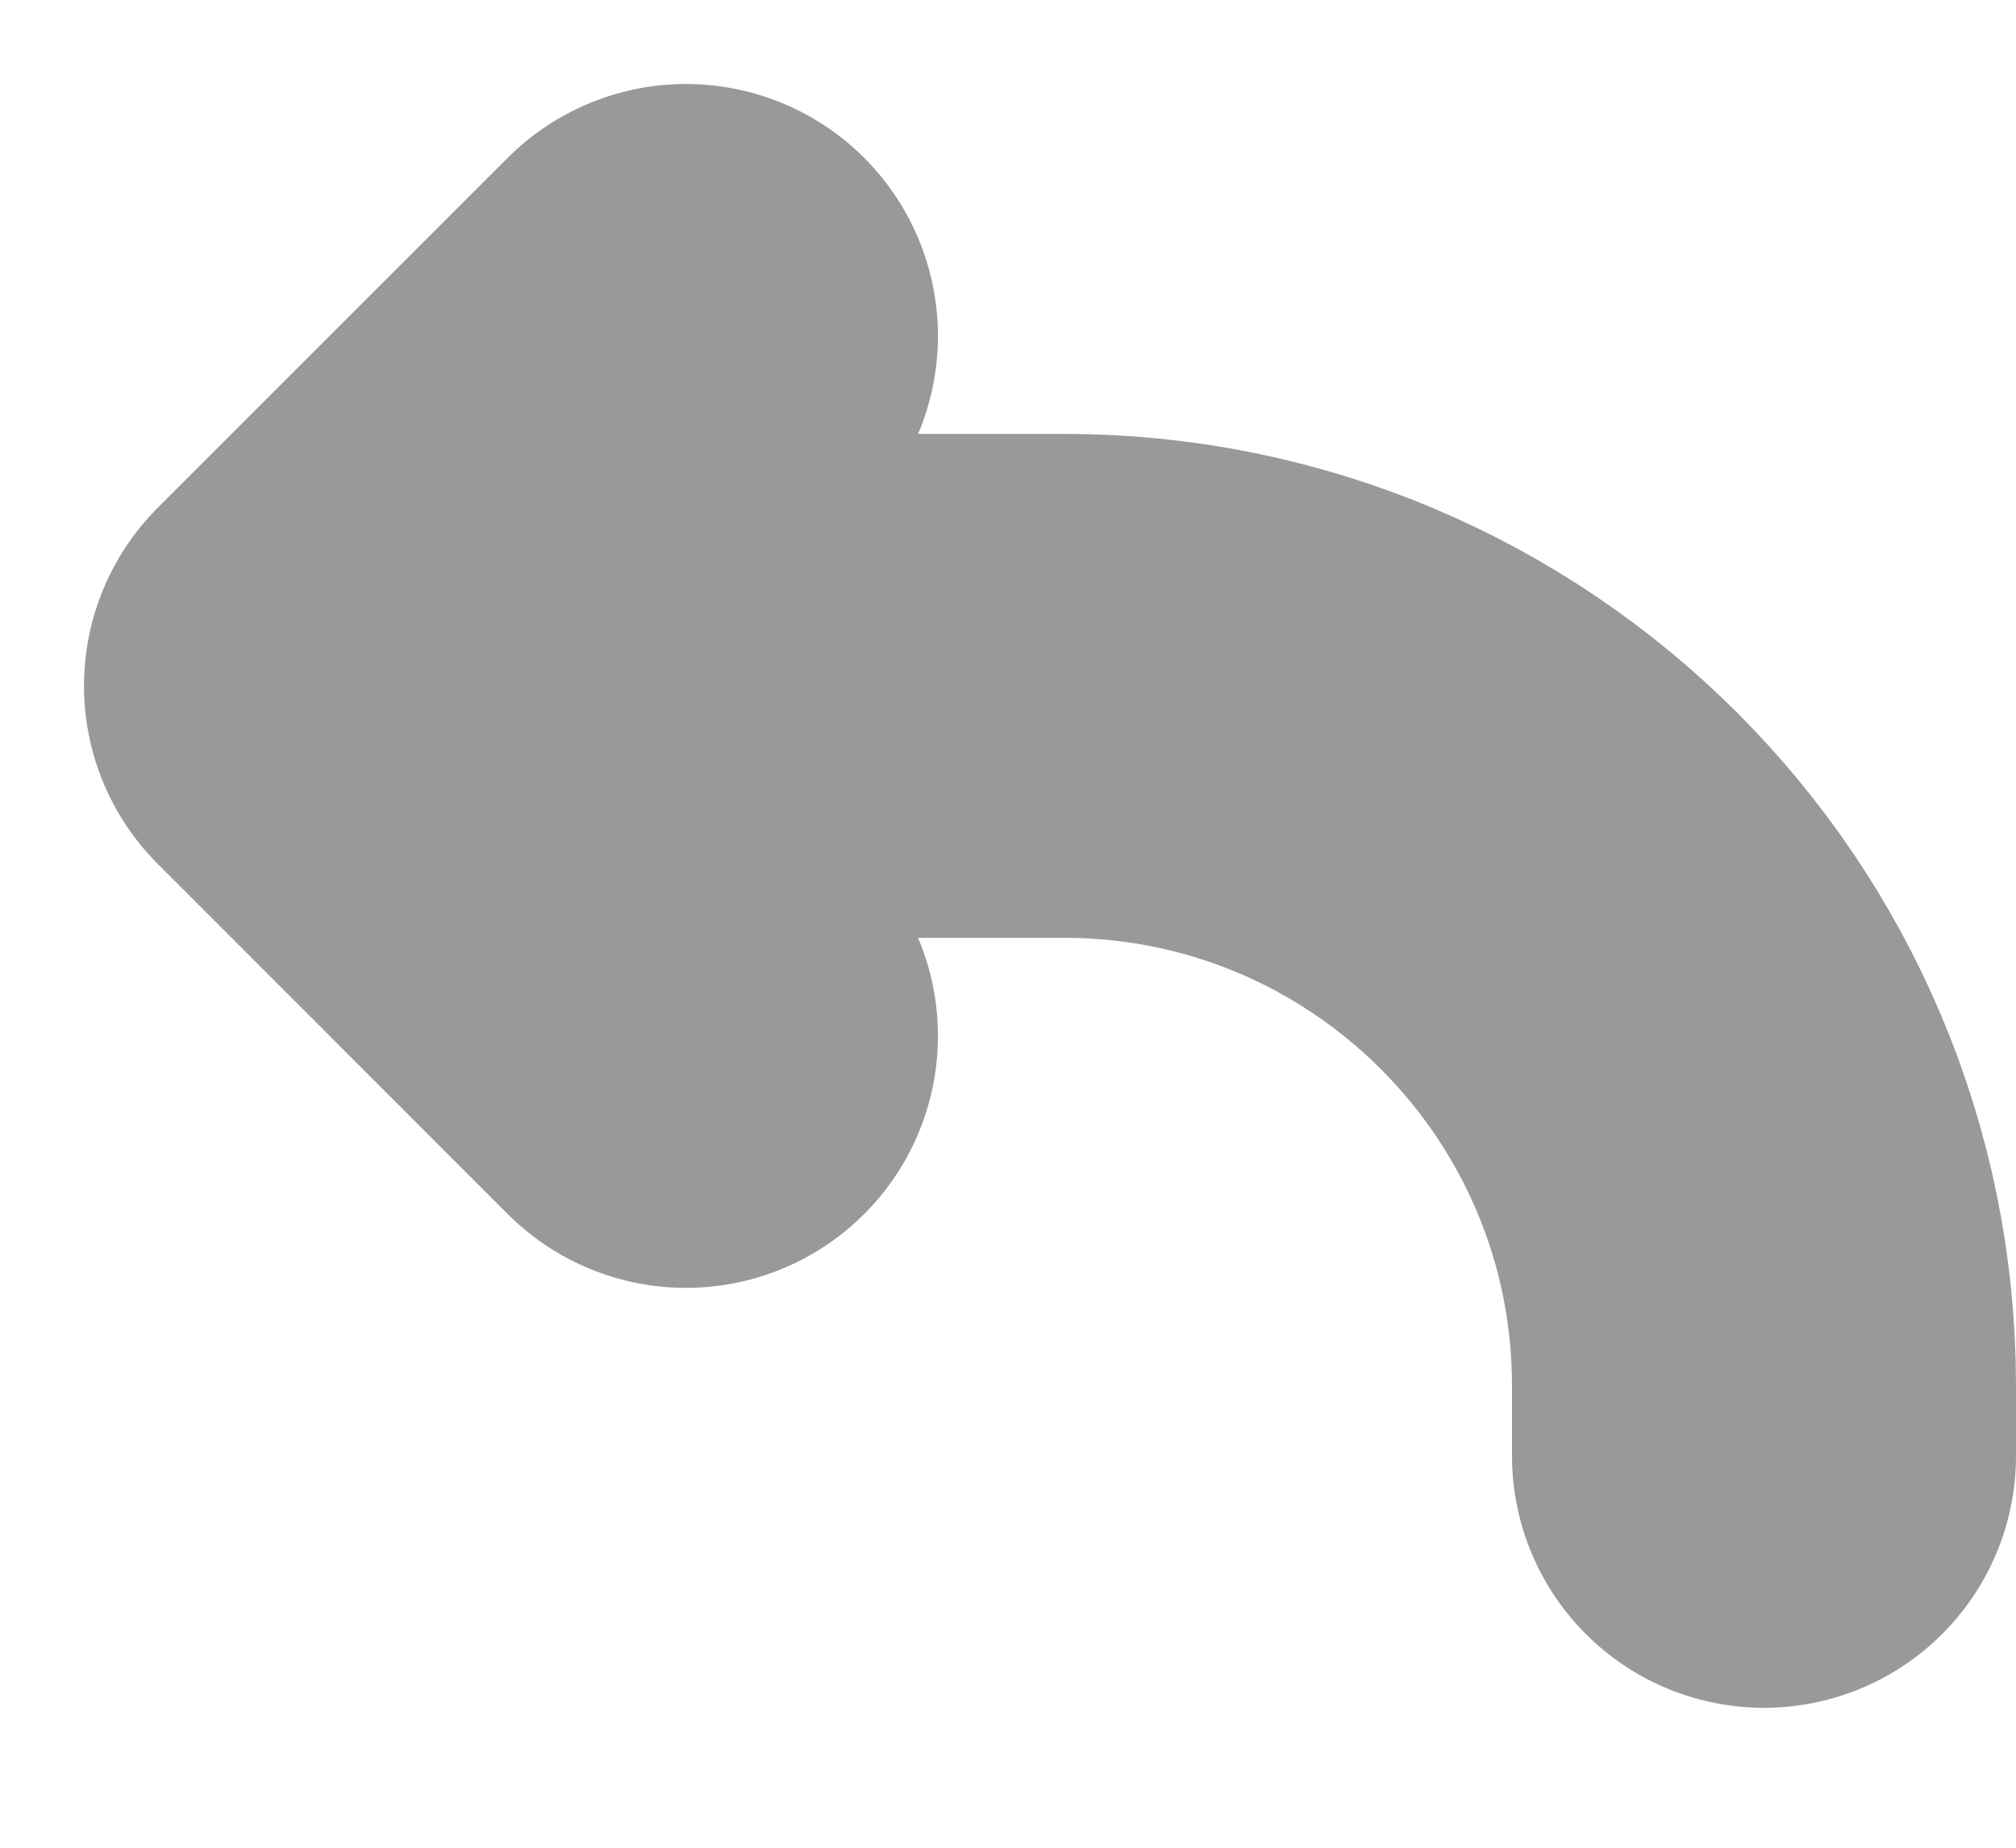
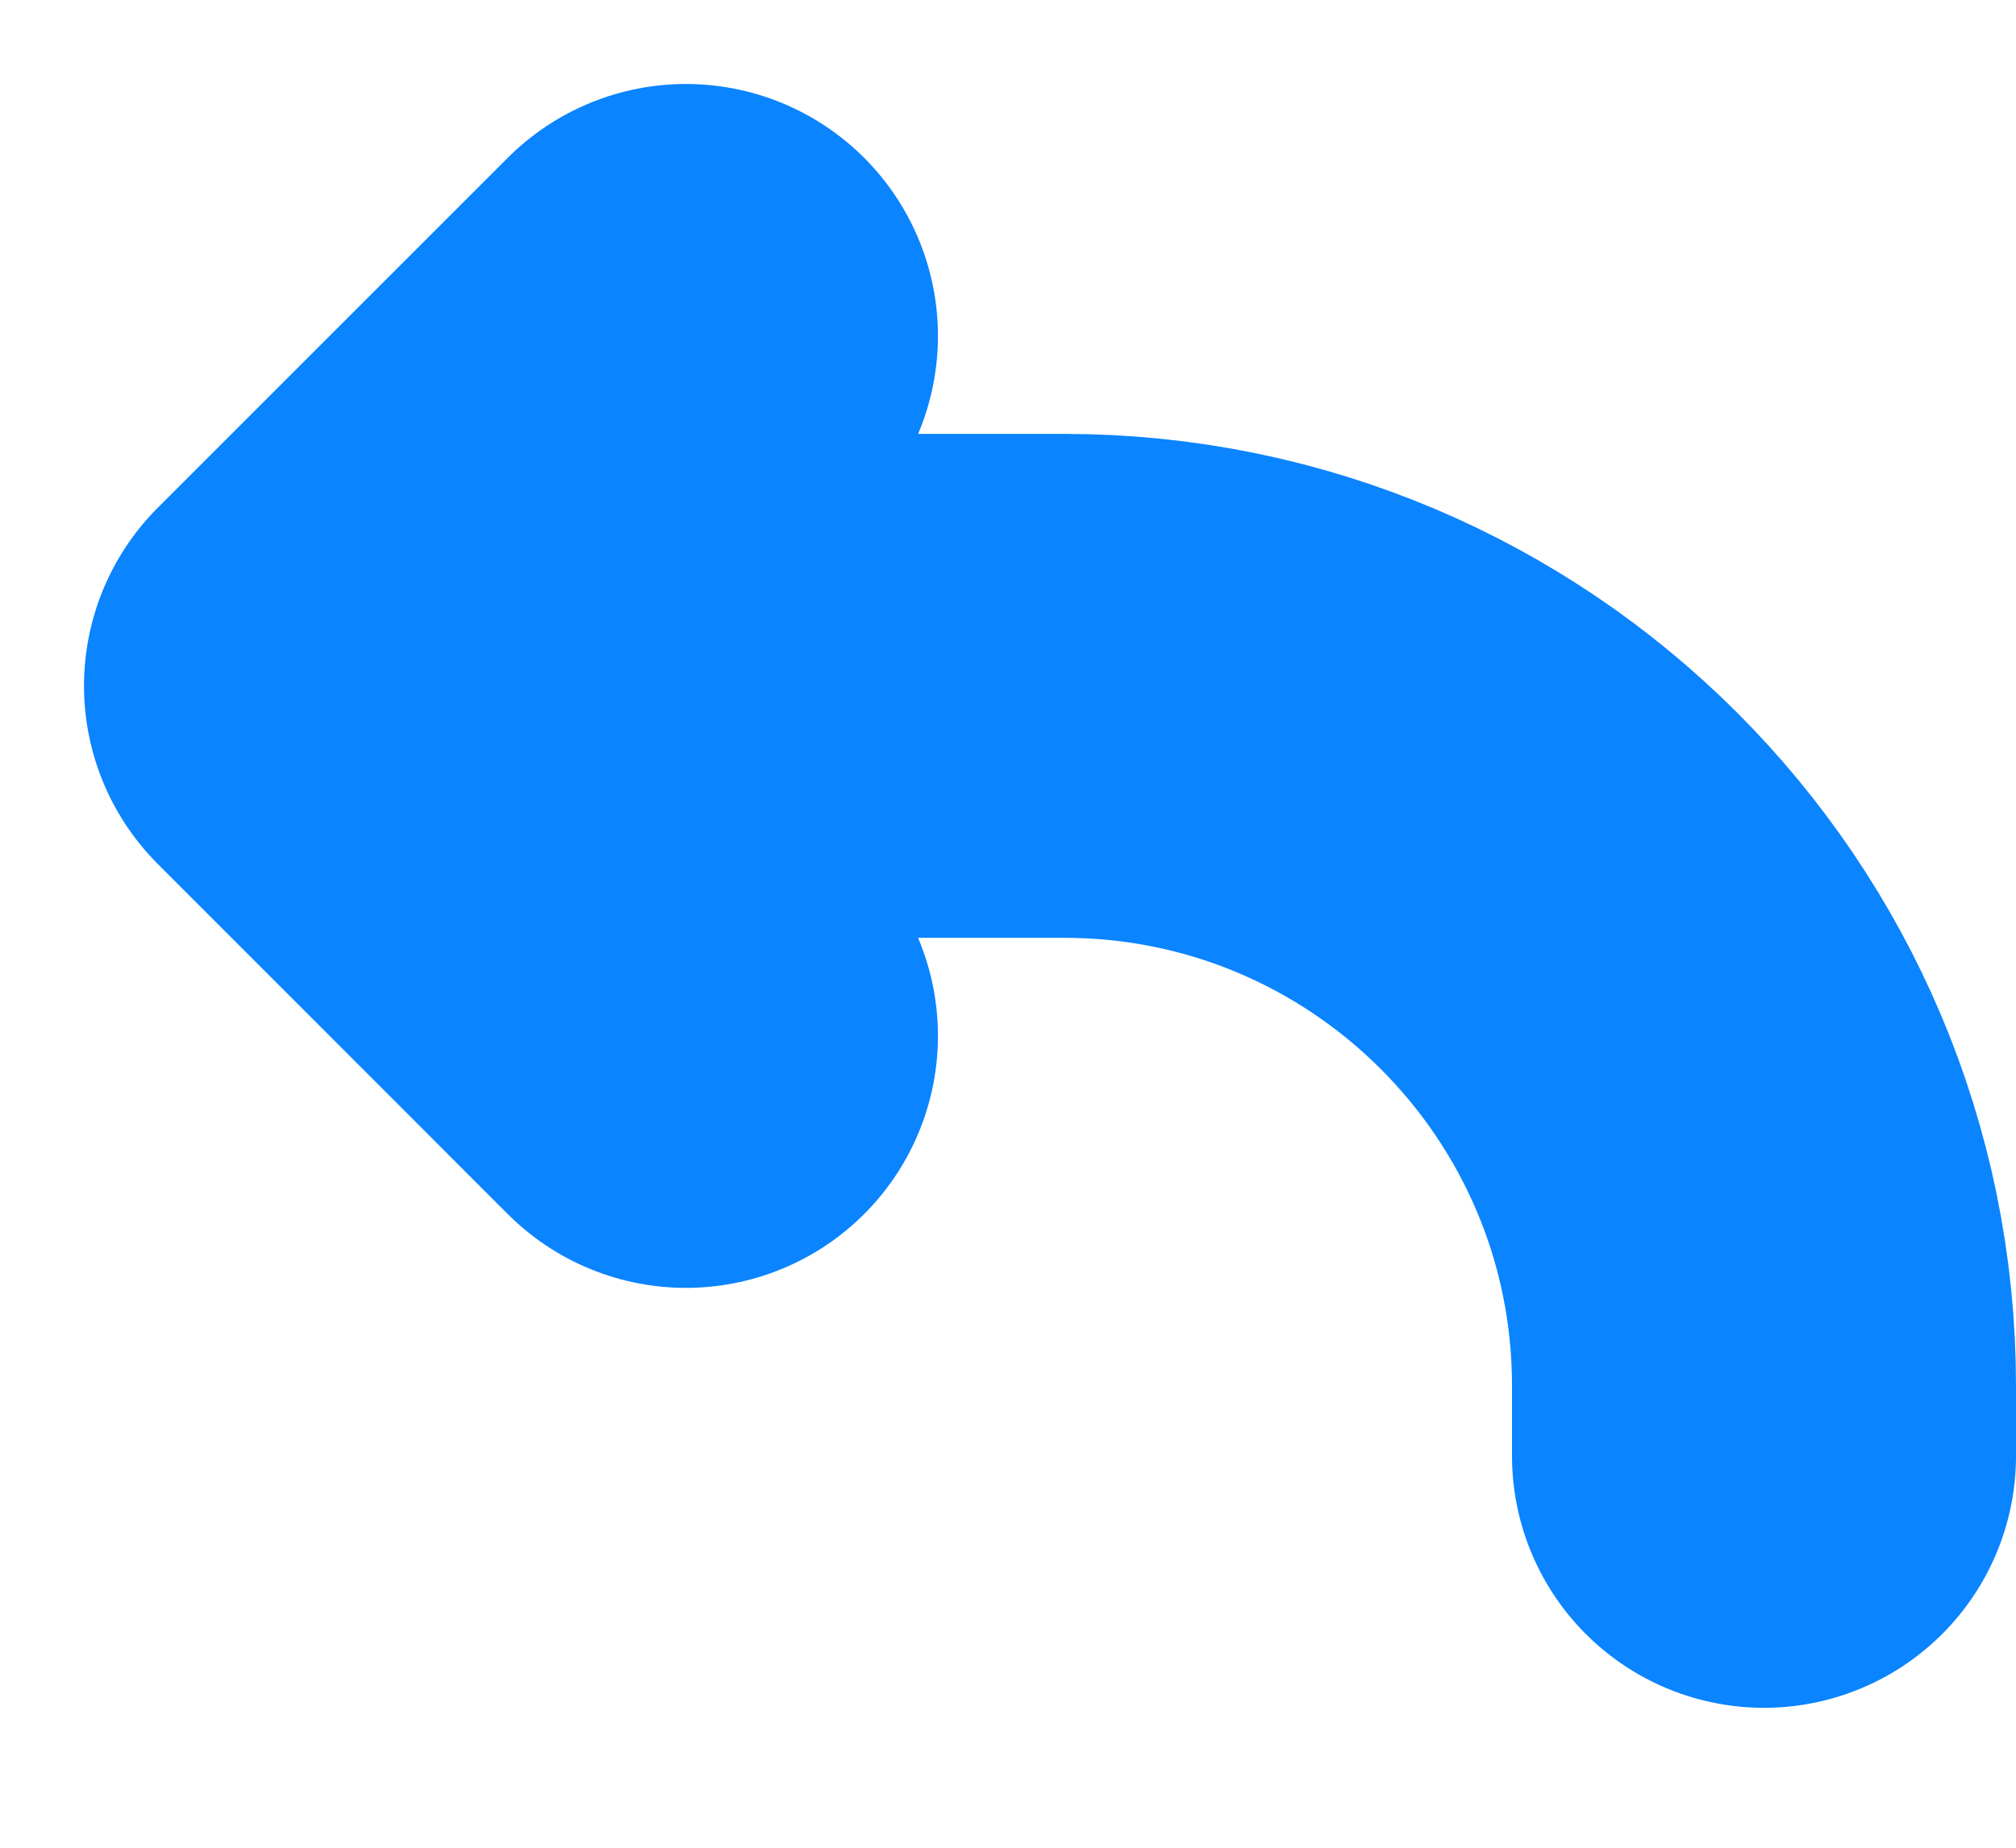
<svg xmlns="http://www.w3.org/2000/svg" width="12" height="11" viewBox="0 0 12 11" fill="none">
-   <path d="M4.083 2L2 4.083L4.083 6.167" stroke="#999999" stroke-width="3" stroke-linecap="round" stroke-linejoin="round" />
-   <path d="M3 4.083H6.333C8.635 4.083 10.5 5.949 10.5 8.25V8.667" stroke="#999999" stroke-width="3" stroke-linecap="round" stroke-linejoin="round" />
+   <path d="M4.083 2L2 4.083L4.083 6.167" stroke="#0A84FF" stroke-width="3" stroke-linecap="round" stroke-linejoin="round" />
+   <path d="M3 4.083H6.333C8.635 4.083 10.5 5.949 10.5 8.25V8.667" stroke="#0A84FF" stroke-width="3" stroke-linecap="round" stroke-linejoin="round" />
</svg>
